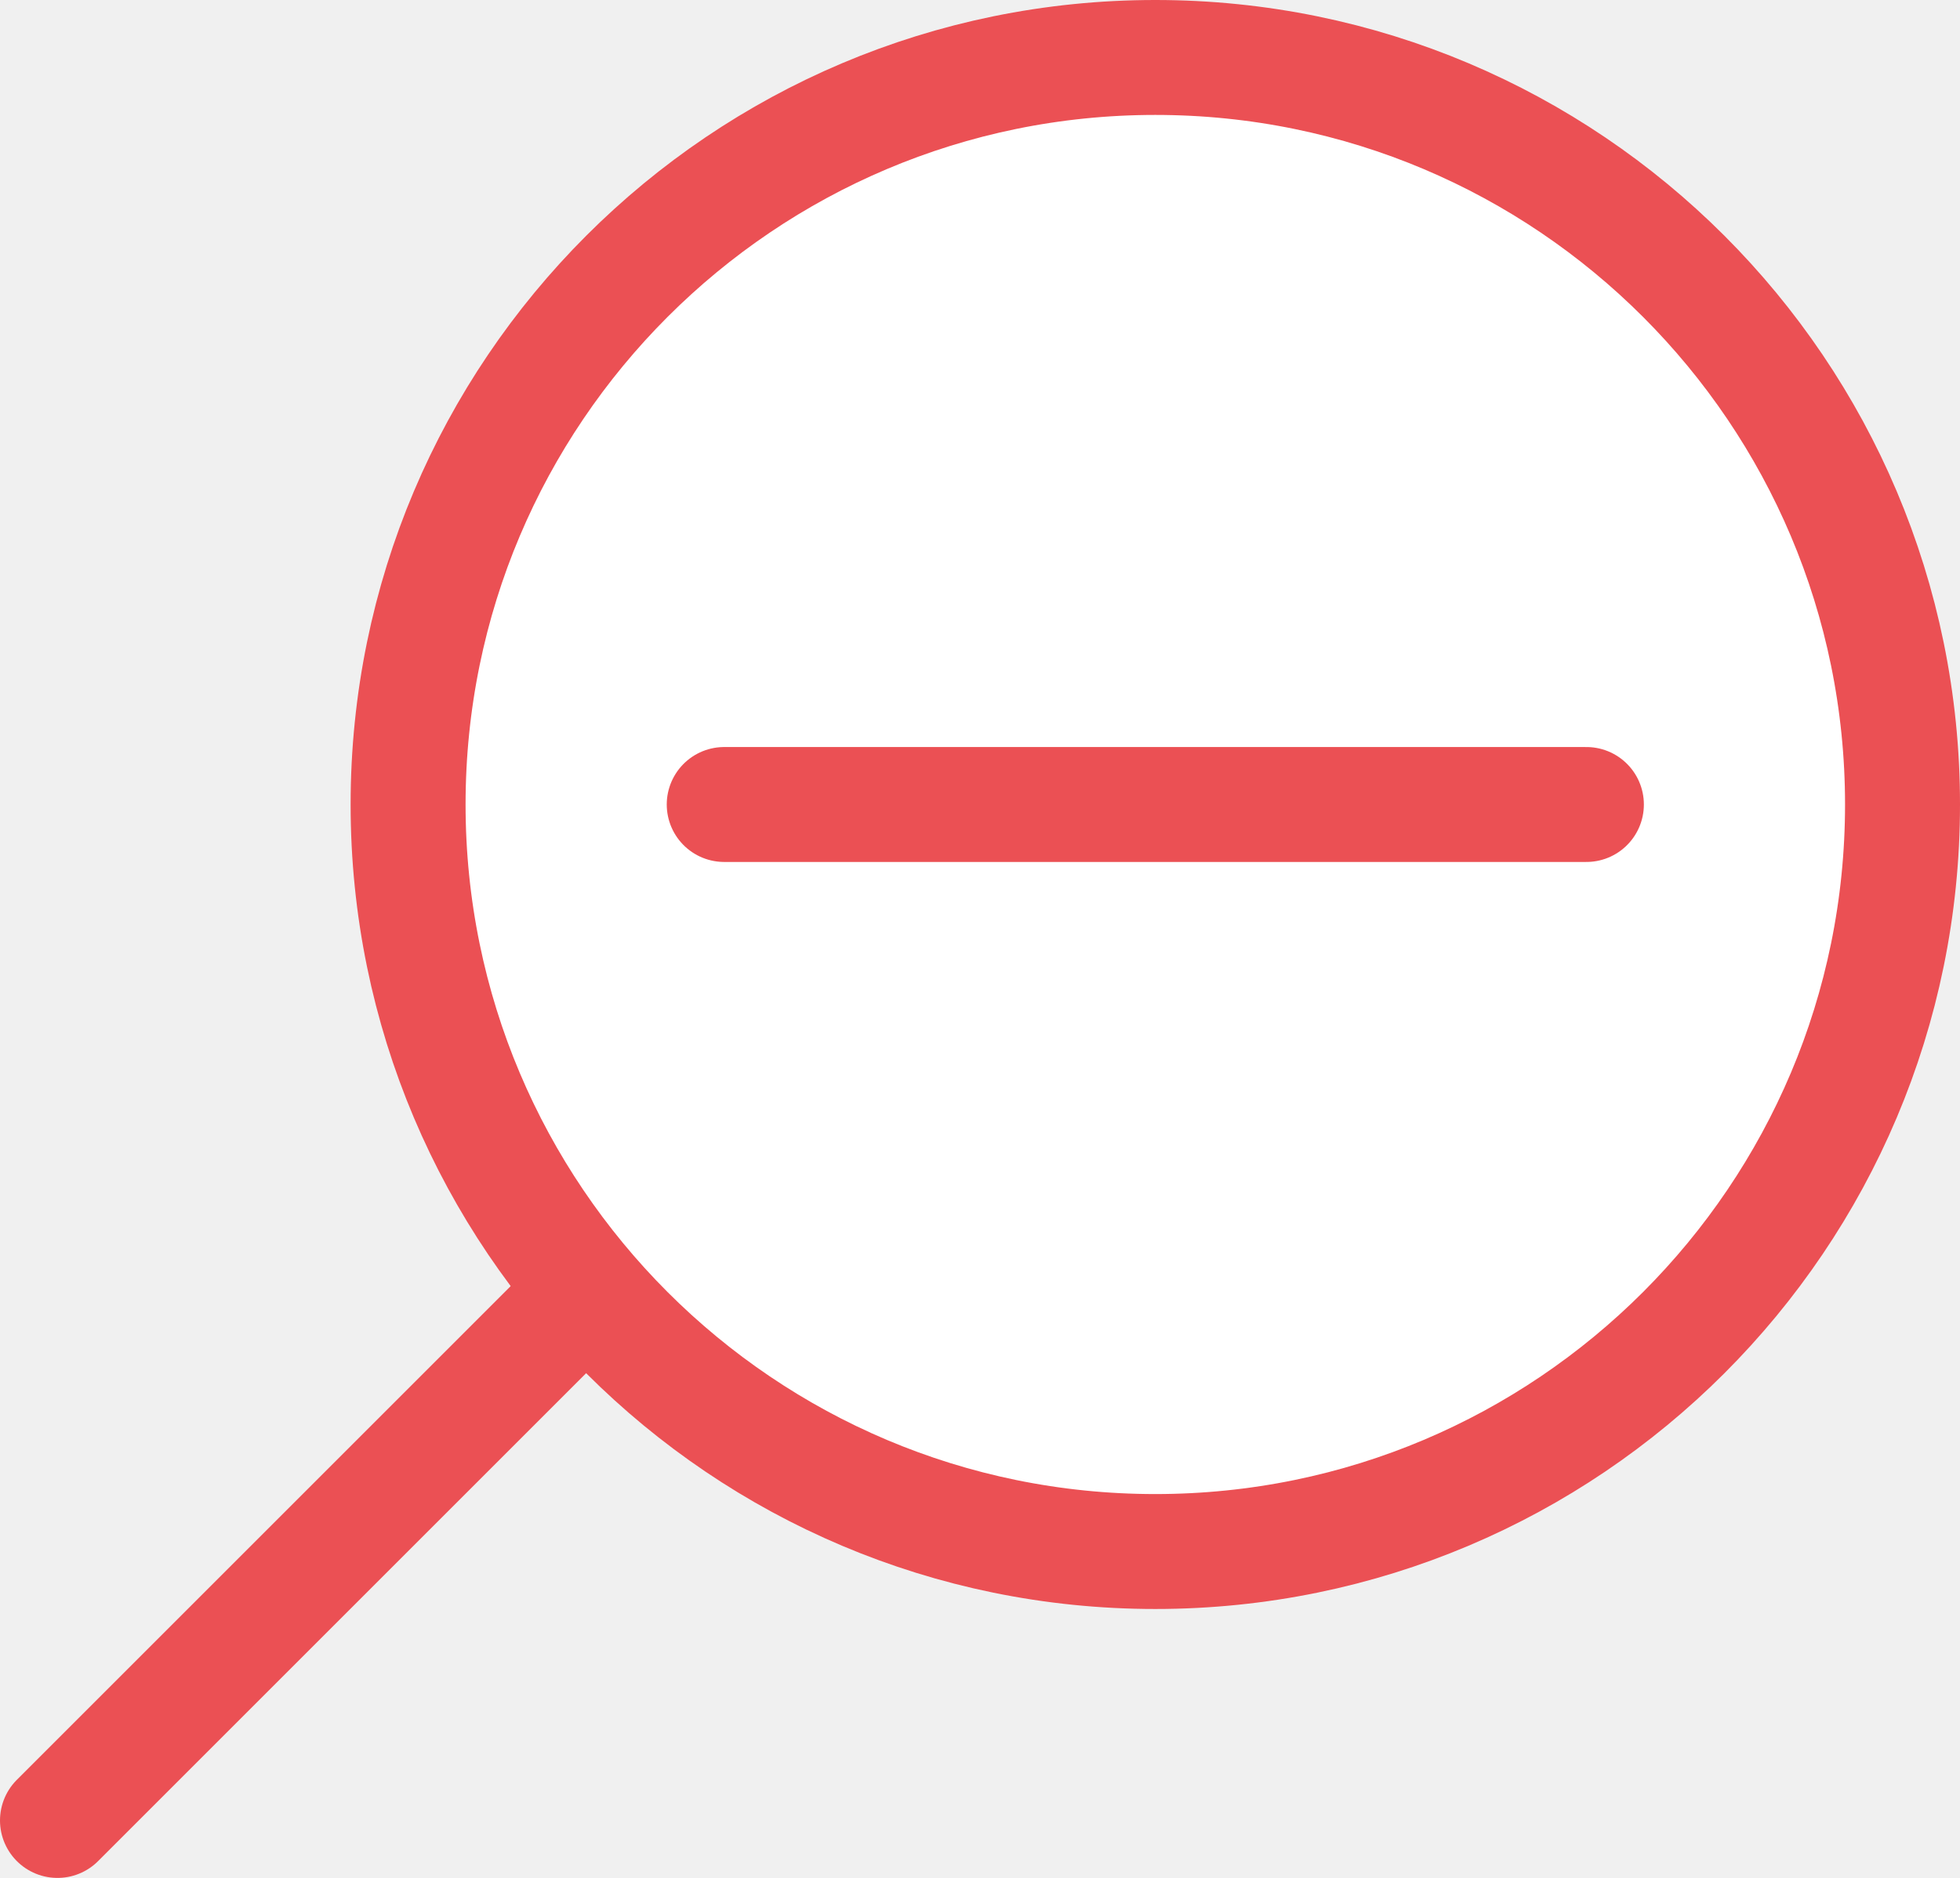
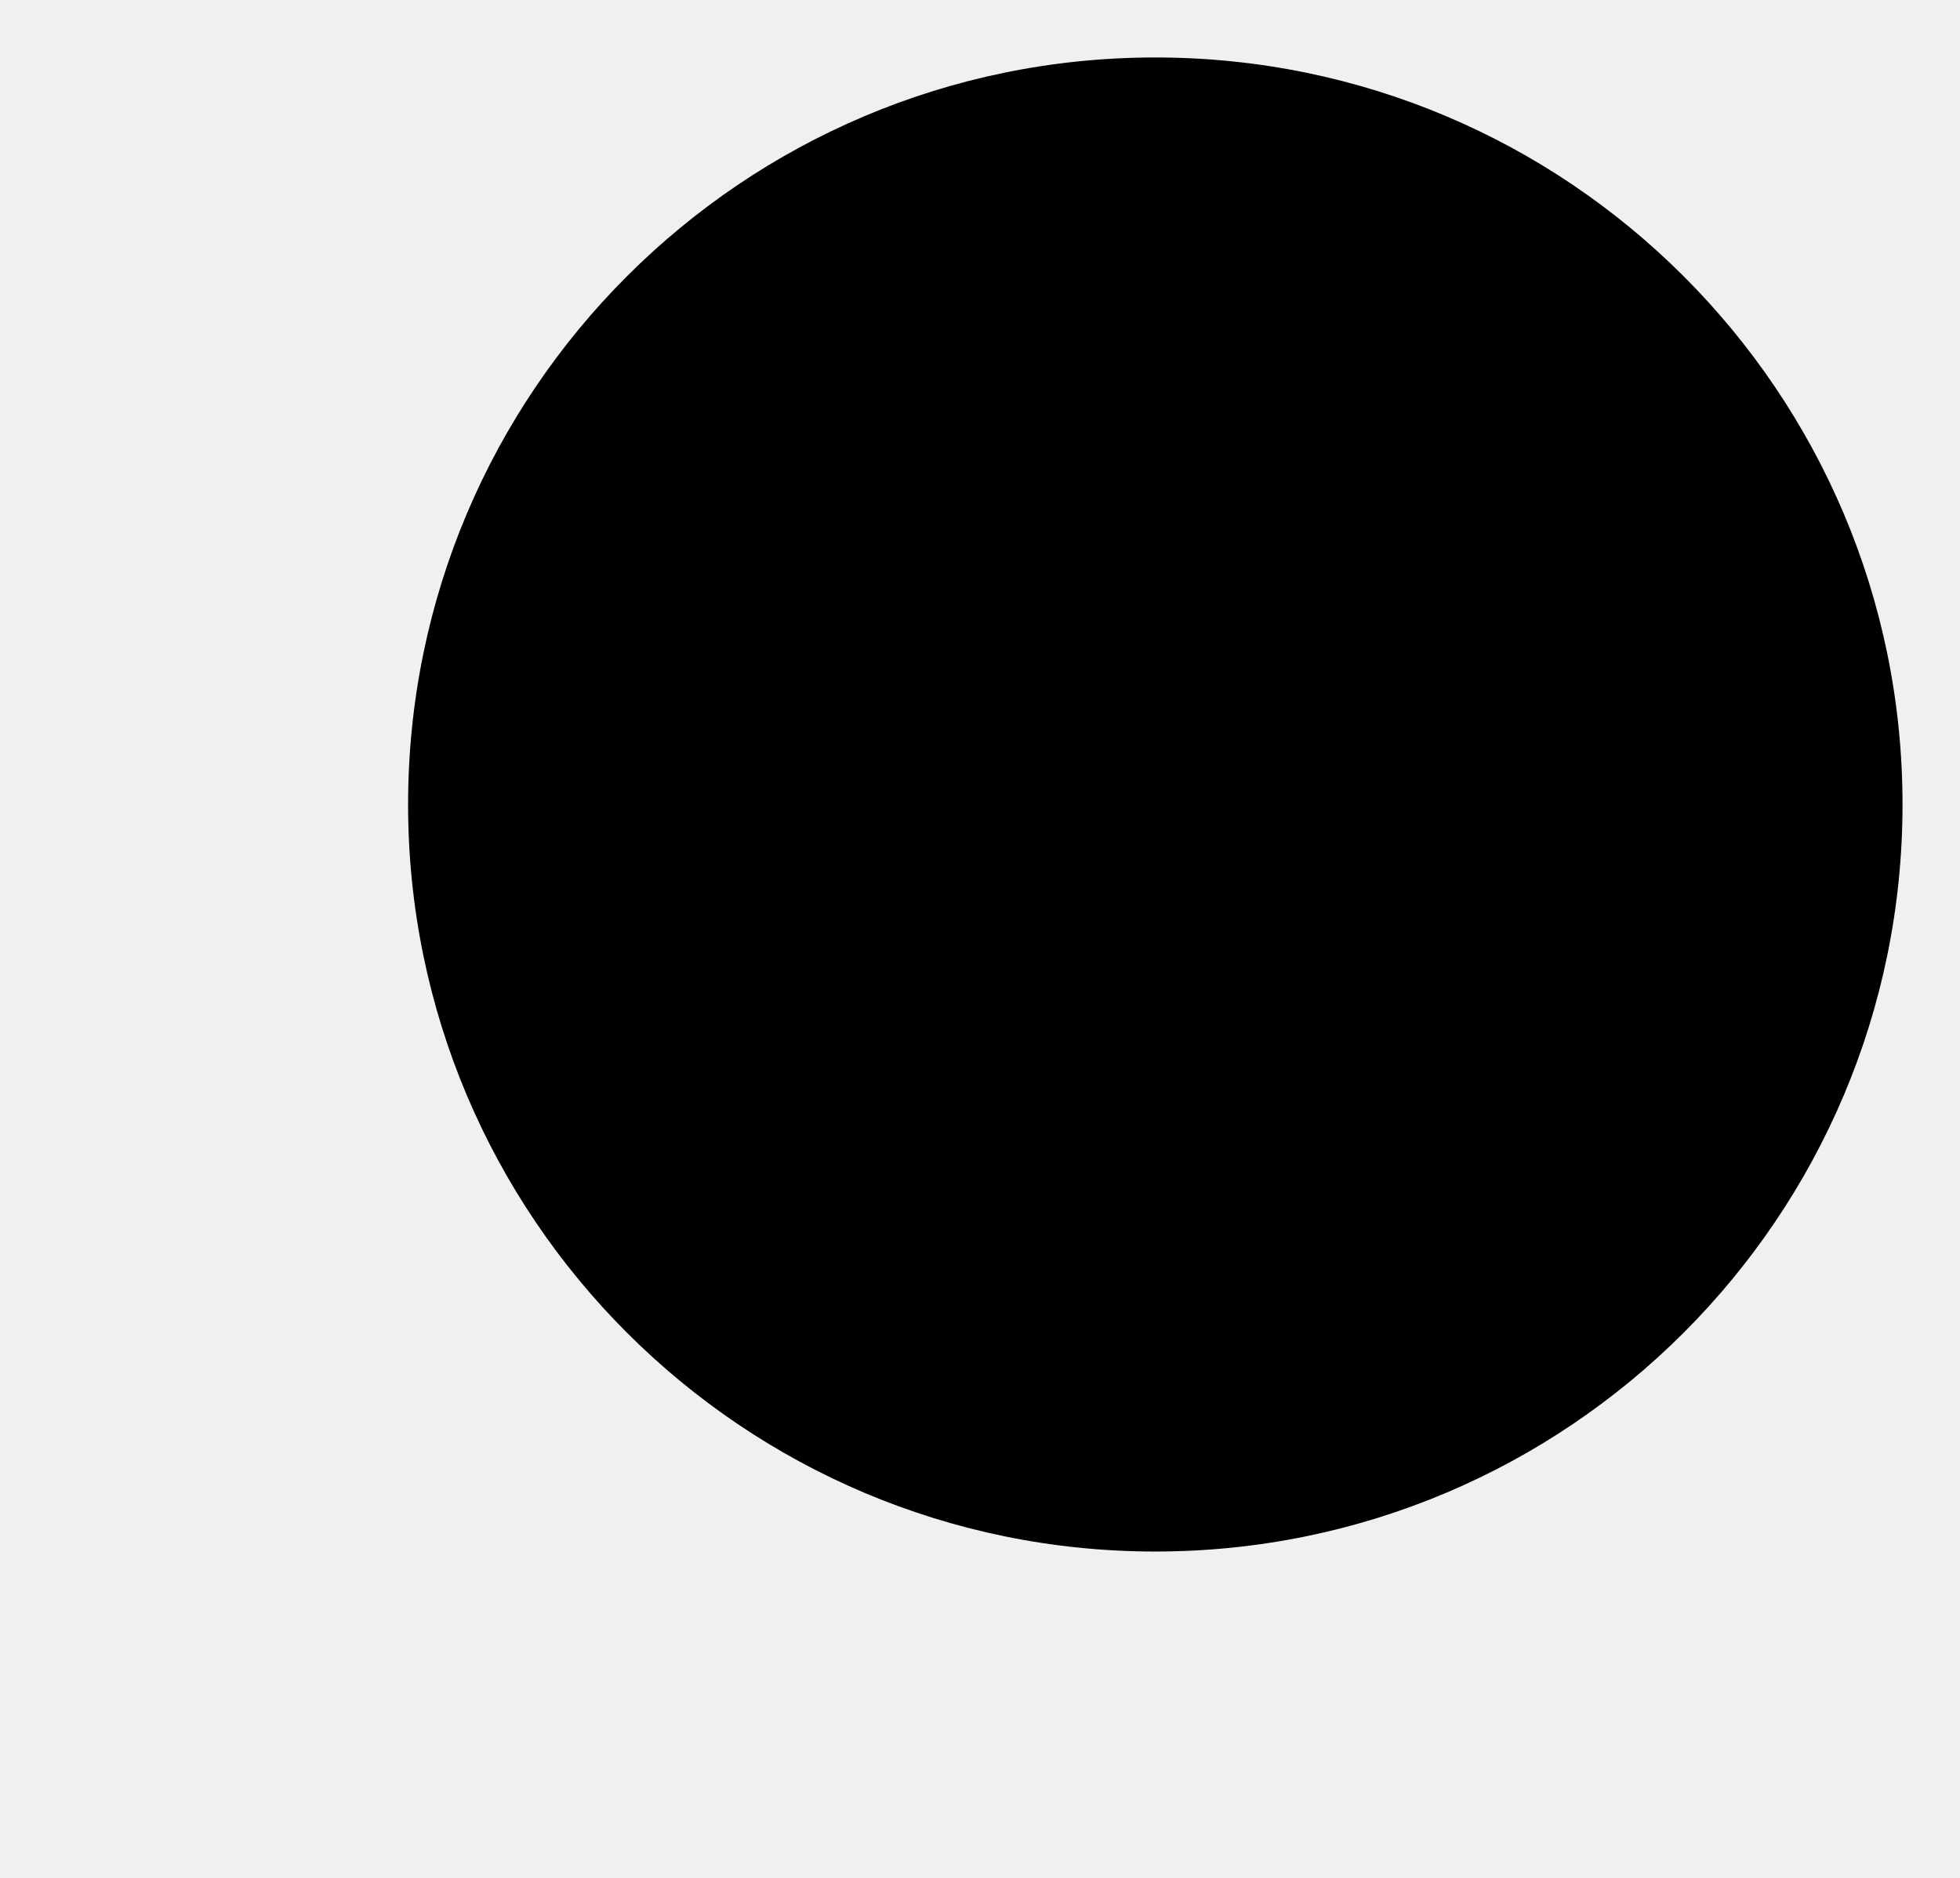
<svg xmlns="http://www.w3.org/2000/svg" id="Layer_1" data-name="Layer 1" viewBox="0 0 17.05 16.34">
  <defs>
-     <style>.cls-1{fill:#fff;stroke:#eb5054;stroke-linecap:round;stroke-linejoin:round;}</style>
+     <style>.zoom-out-icon .cls-1{fill:#fff;stroke:#eb5054;stroke-linecap:round;stroke-linejoin:round;}</style>
  </defs>
  <circle class="cls-1" cx="10.05" cy="7" r="6.5" />
  <line class="cls-1" x1="5.1" y1="11.24" x2="0.5" y2="15.84" />
  <line class="cls-1" x1="6.3" y1="7" x2="13.8" y2="7" />
</svg>
